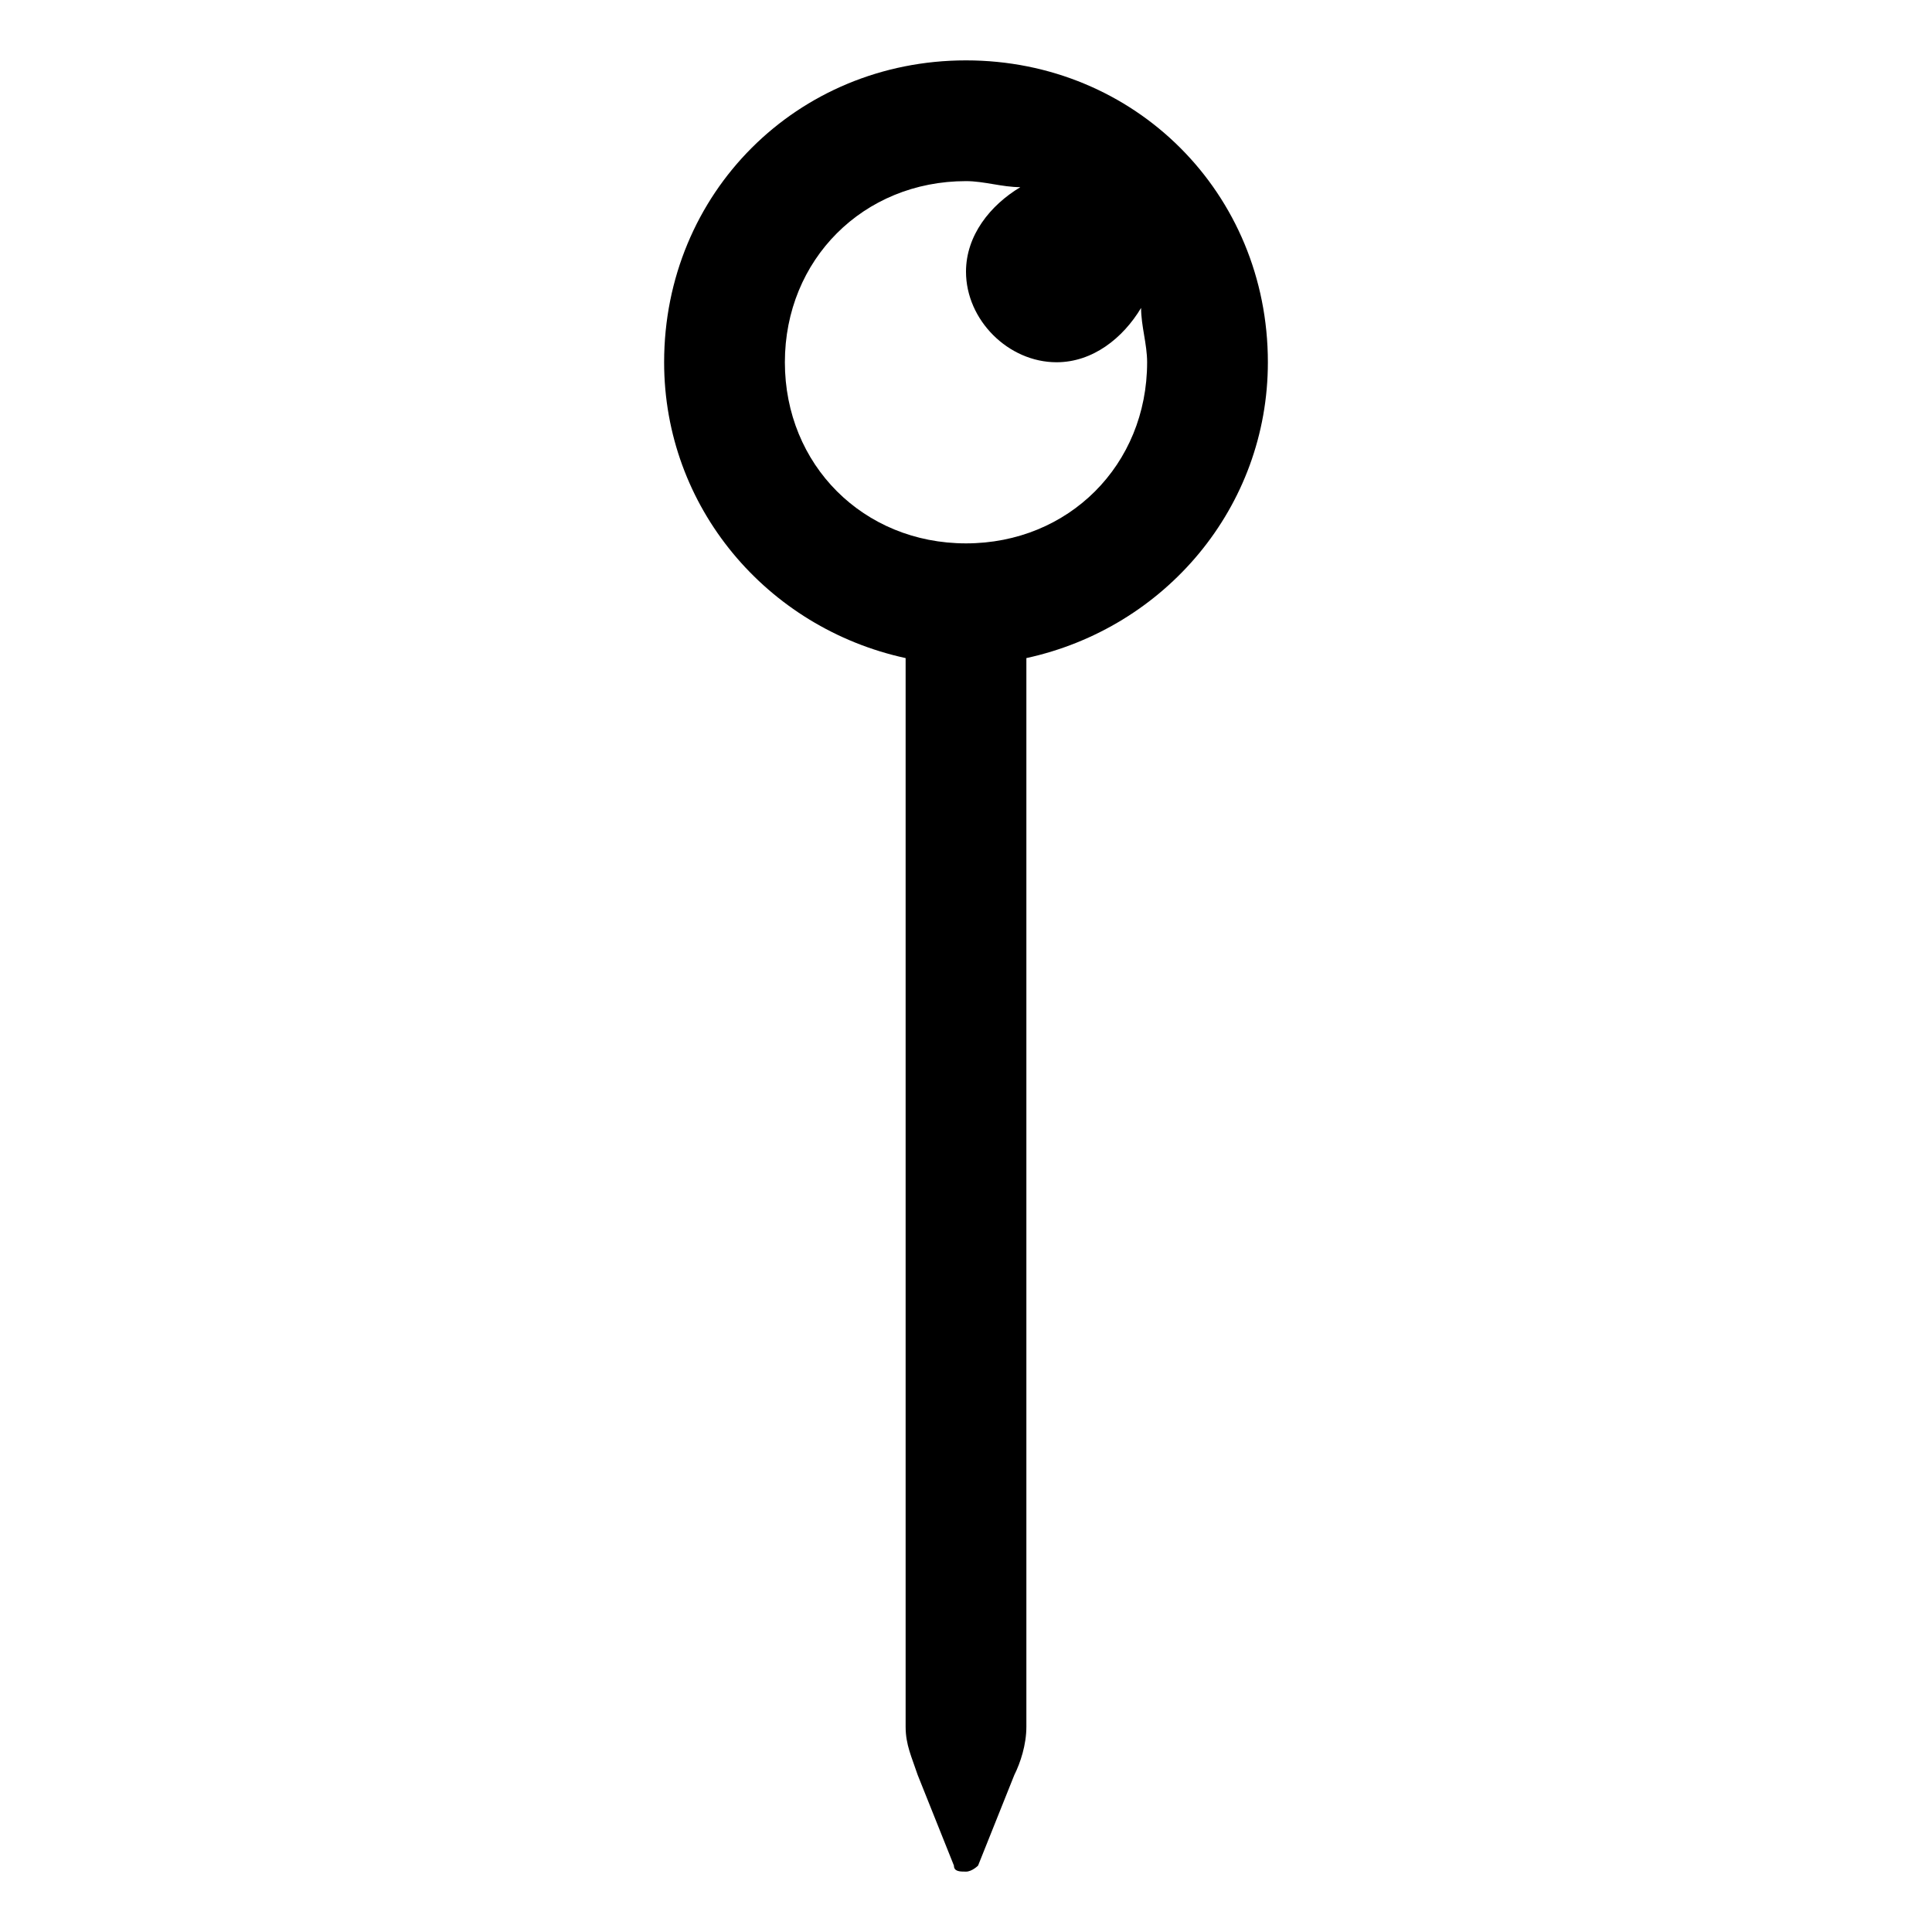
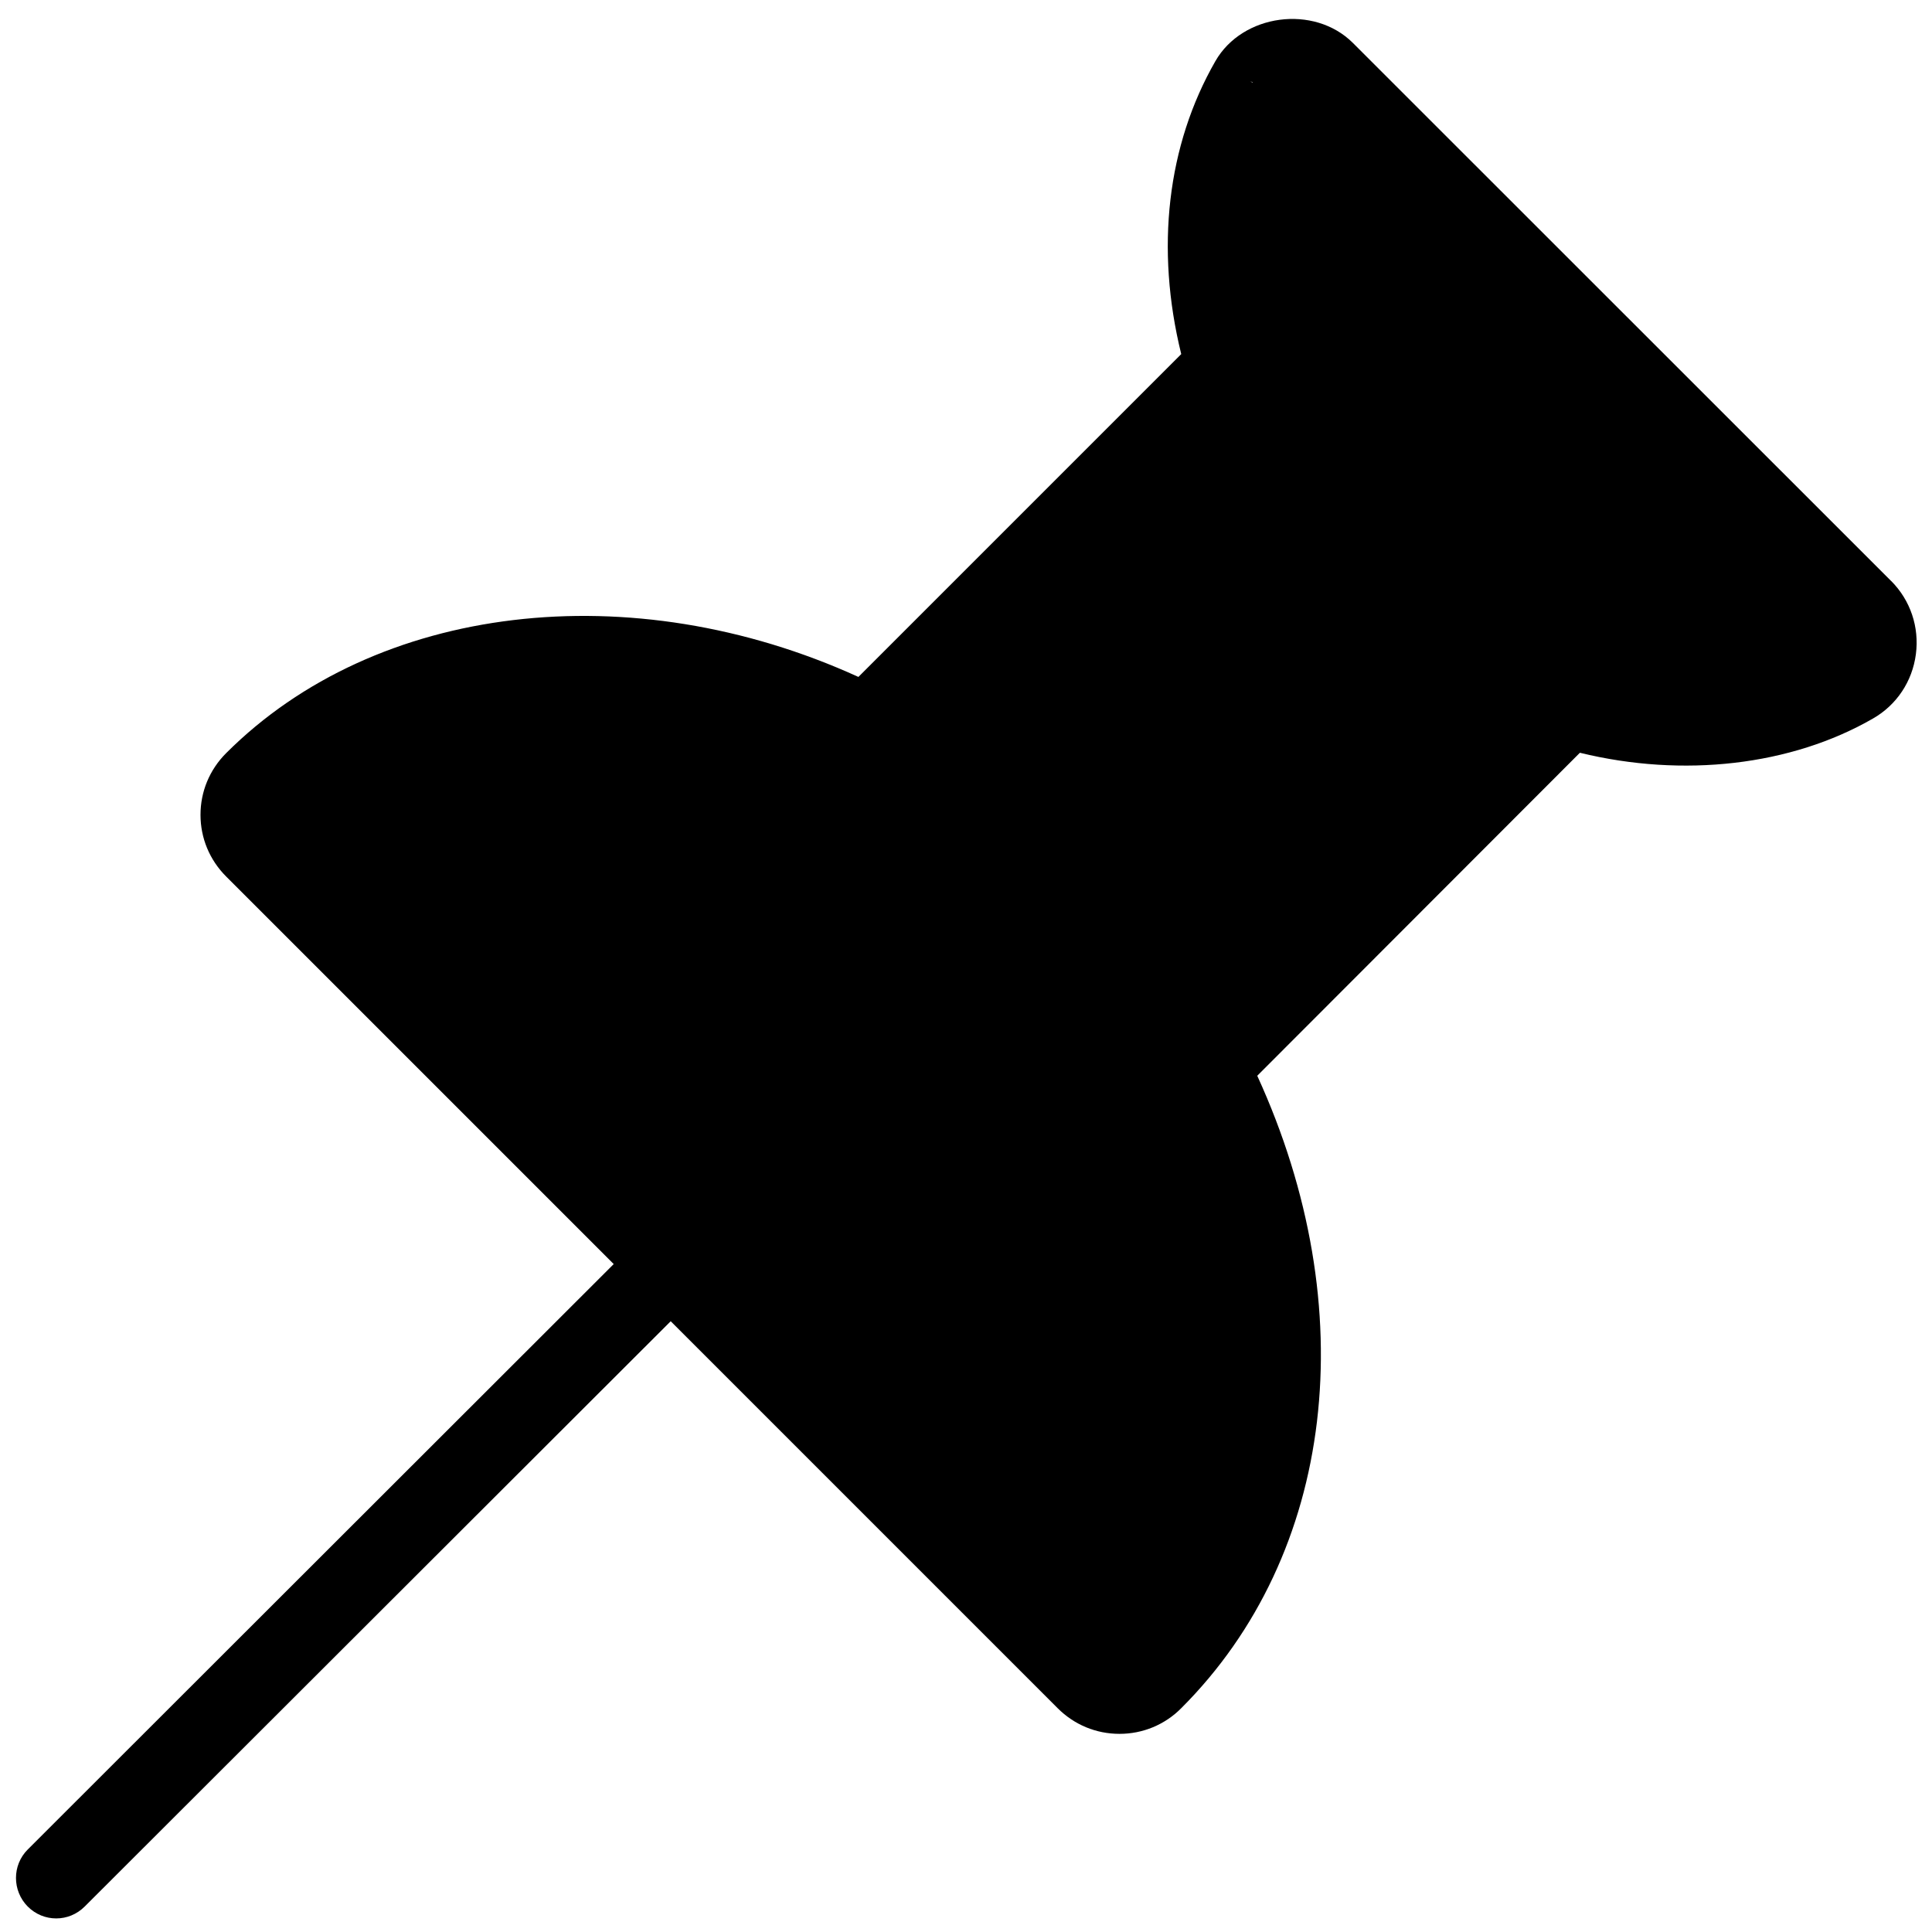
<svg xmlns="http://www.w3.org/2000/svg" version="1.1" width="32" height="32" viewBox="0 0 32 32">
-   <path d="M21 6c0-2.8-2.2-5-5-5s-5 2.2-5 5c0 2.4 1.7 4.4 4 4.9v17.7c0 0.3 0.1 0.5 0.2 0.8l0.6 1.5c0 0.1 0.1 0.1 0.2 0.1s0.2-0.1 0.2-0.1v0l0.6-1.5c0.1-0.2 0.2-0.5 0.2-0.8v-17.7c2.3-0.5 4-2.5 4-4.9zM16 9c-1.7 0-3-1.3-3-3s1.3-3 3-3c0.3 0 0.6 0.1 0.9 0.1-0.5 0.3-0.9 0.8-0.9 1.4 0 0.8 0.7 1.5 1.5 1.5 0.6 0 1.1-0.4 1.4-0.9 0 0.3 0.1 0.6 0.1 0.9 0 1.7-1.3 3-3 3z" />
-   <path d="M15.2 29.4v0 0z" />
+   <path d="M31.325 9.625l-8.919-8.916c-0.641-0.637-1.825-0.481-2.275 0.303-0.8 1.394-0.997 3.103-0.566 4.853l-5.347 5.347c-3.759-1.713-7.991-1.219-10.472 1.262-0.275 0.275-0.425 0.637-0.425 1.022s0.15 0.747 0.425 1.022l6.419 6.419-9.706 9.697c-0.259 0.259-0.259 0.681 0 0.944 0.131 0.131 0.3 0.197 0.472 0.197s0.341-0.066 0.472-0.197l9.706-9.694 6.409 6.409c0.275 0.275 0.637 0.425 1.025 0.425v0c0.384 0 0.75-0.15 1.022-0.425 2.55-2.547 3.025-6.619 1.259-10.475l5.344-5.35c1.712 0.419 3.5 0.213 4.853-0.566 0.394-0.225 0.653-0.616 0.712-1.066s-0.091-0.894-0.409-1.213zM20.75 1.363l-0.003 0.006-0.038-0.022 0.041 0.016z" />
+   <path d="M0.931 31.772v0 0z" />
</svg>
